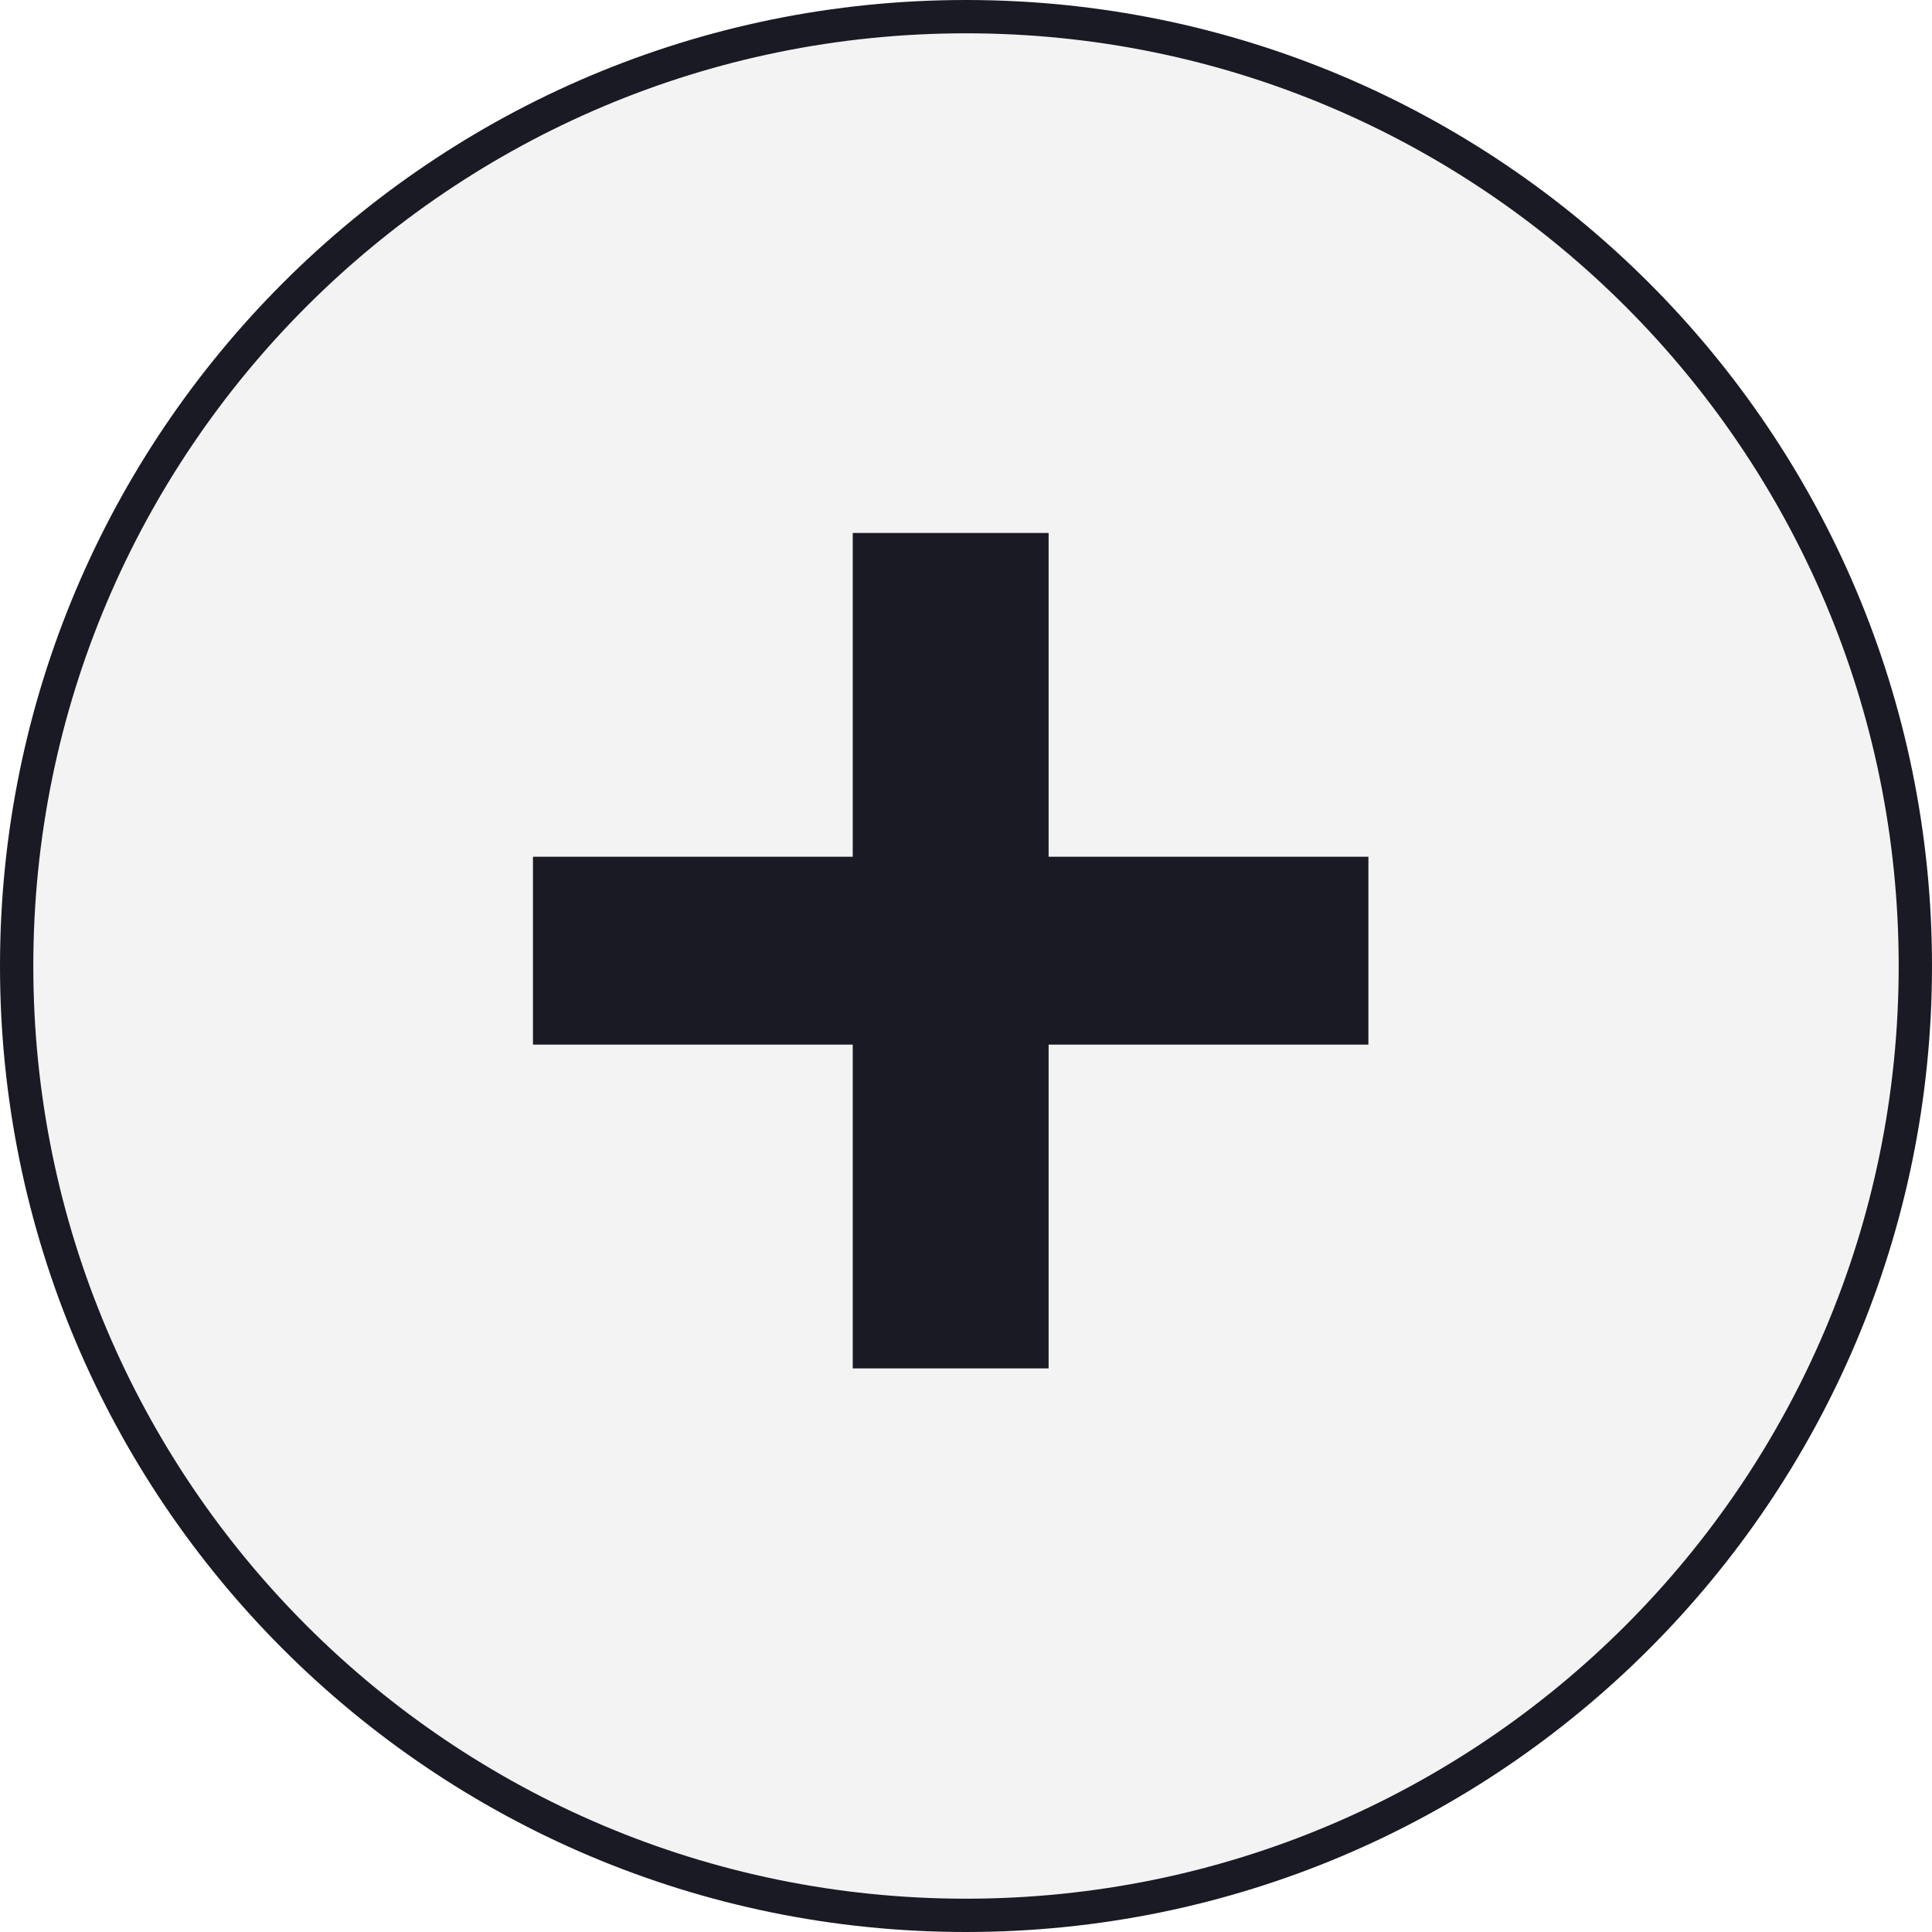
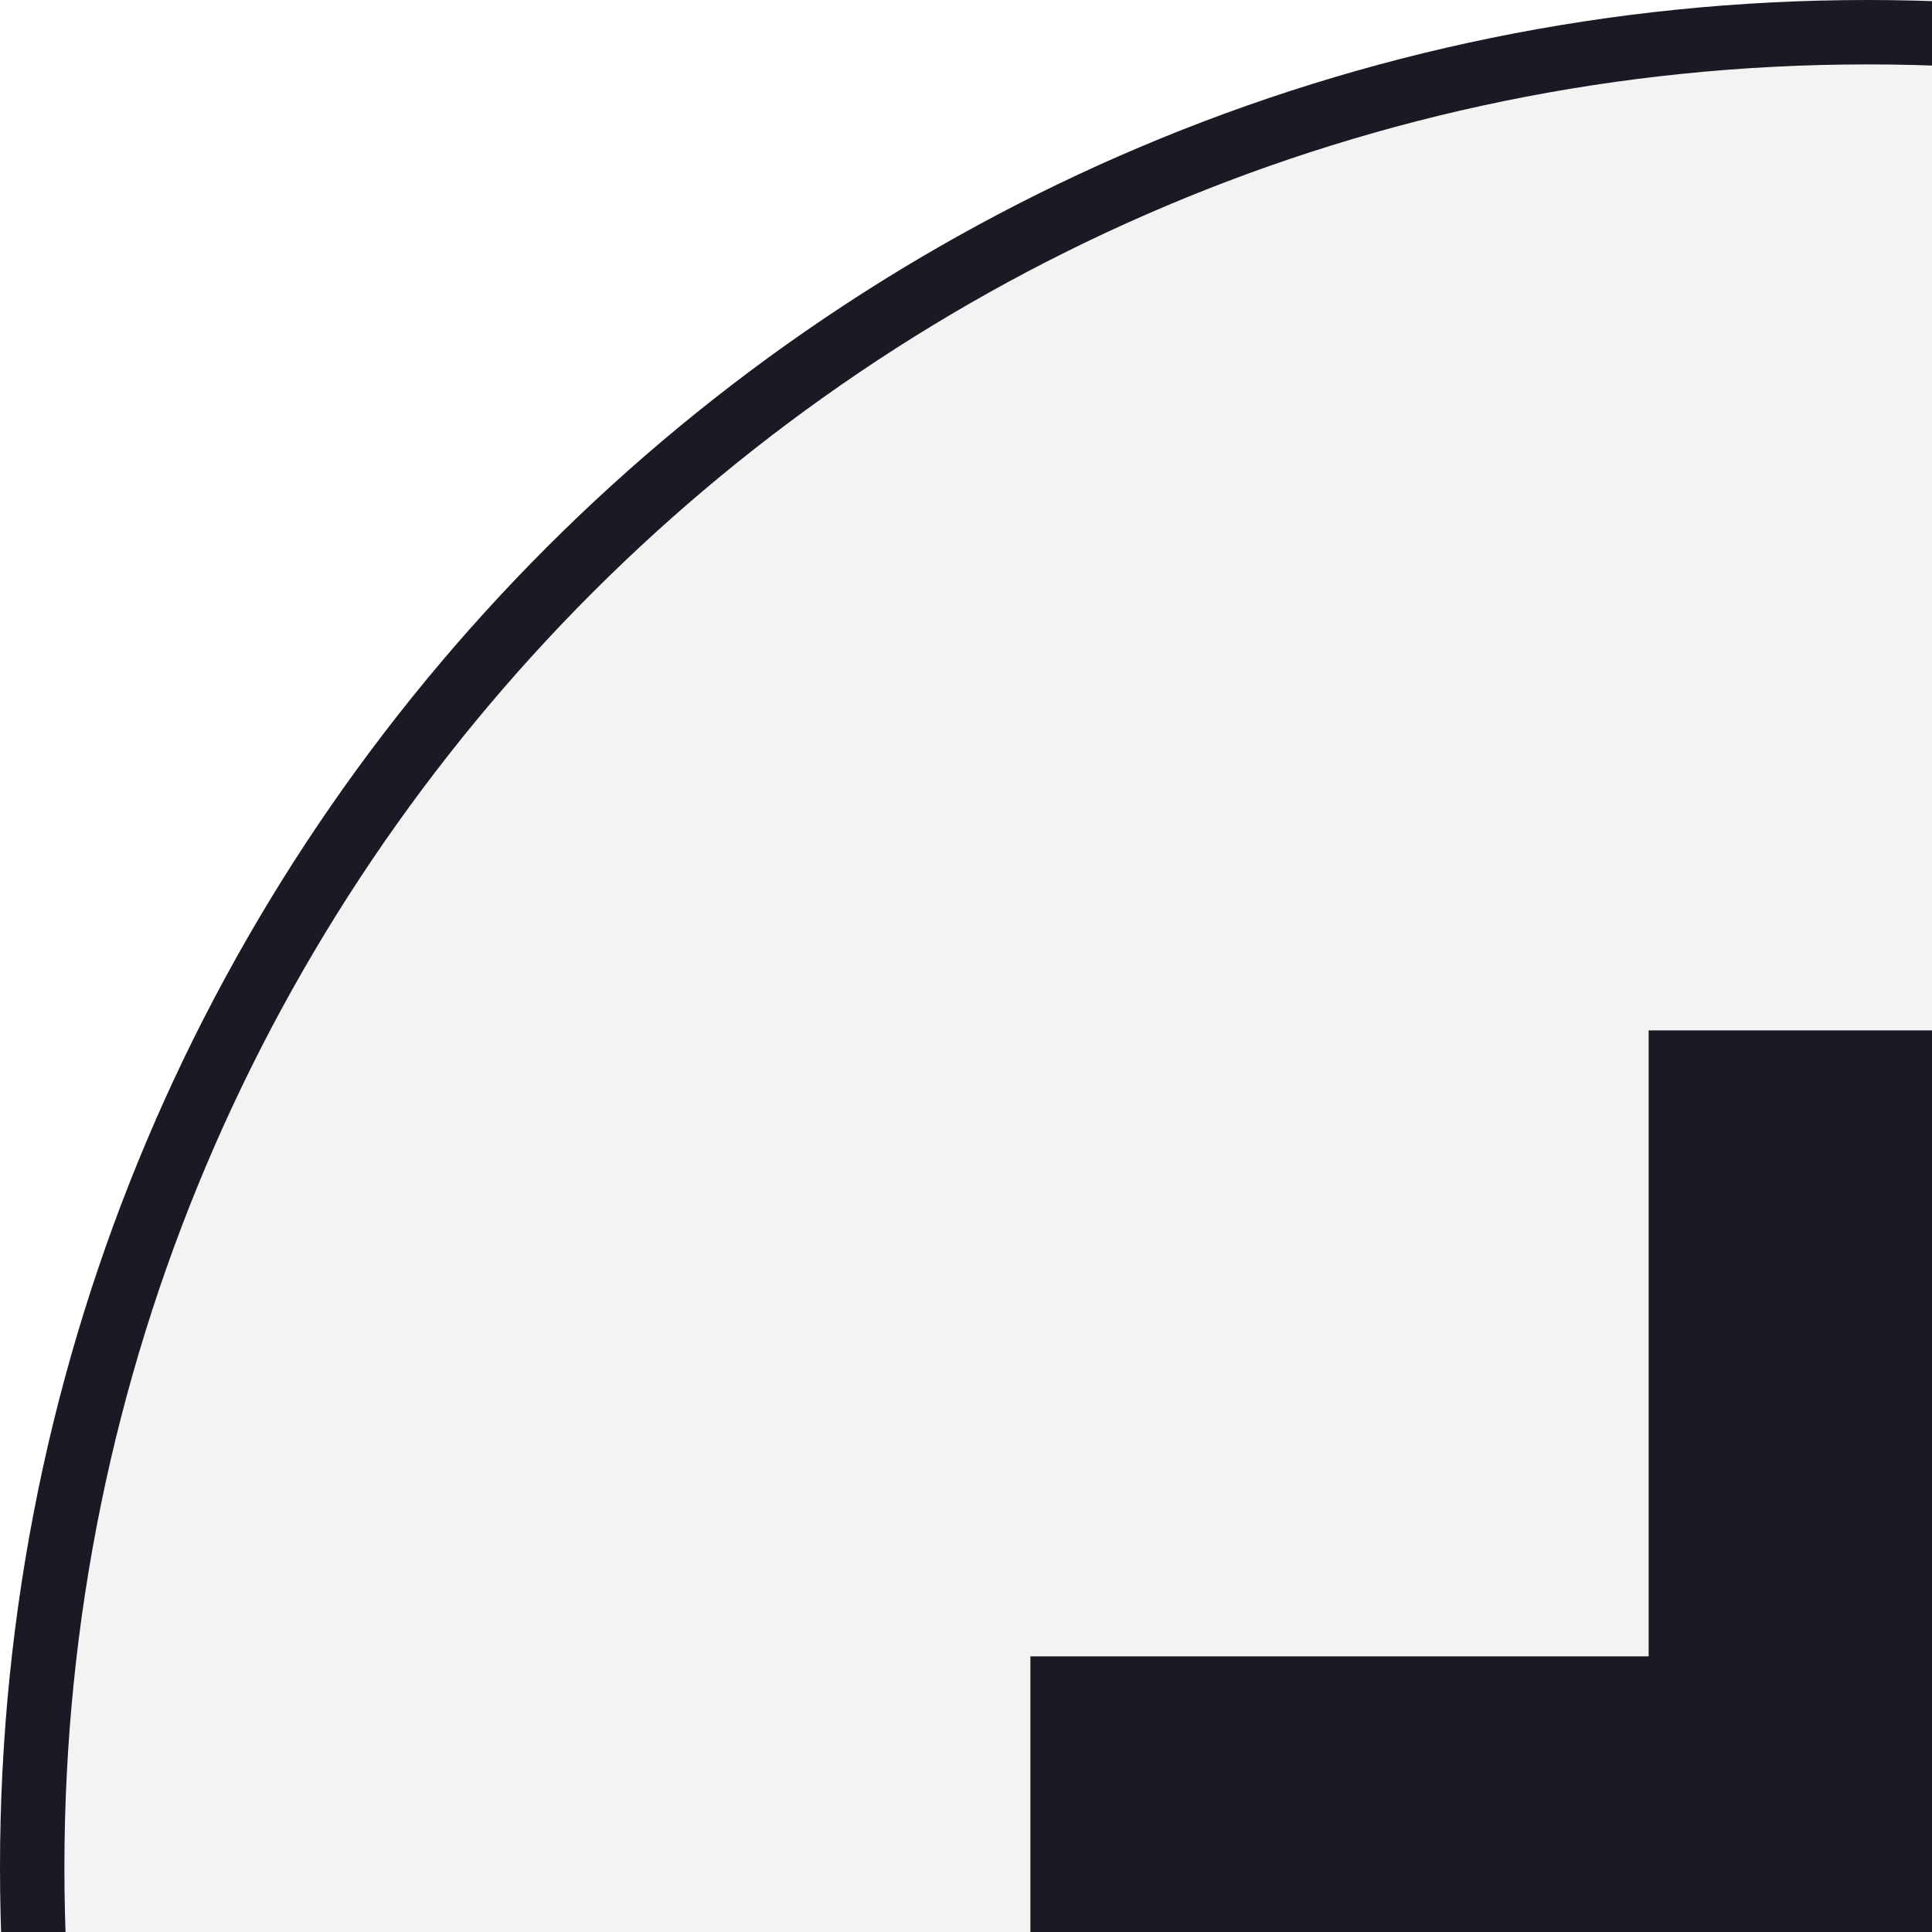
- <svg xmlns="http://www.w3.org/2000/svg" width="58" height="58" fill="none">
+ <svg xmlns="http://www.w3.org/2000/svg" width="30" height="30" fill="none">
  <circle cx="29" cy="29" r="28.5" fill="#F3F3F3" stroke="#191A23" />
  <path d="M25.6 41.08v-9.72H16v-5.64h9.6V16h5.88v9.72h9.6v5.64h-9.6v9.72H25.6Z" fill="#191A23" />
</svg>
